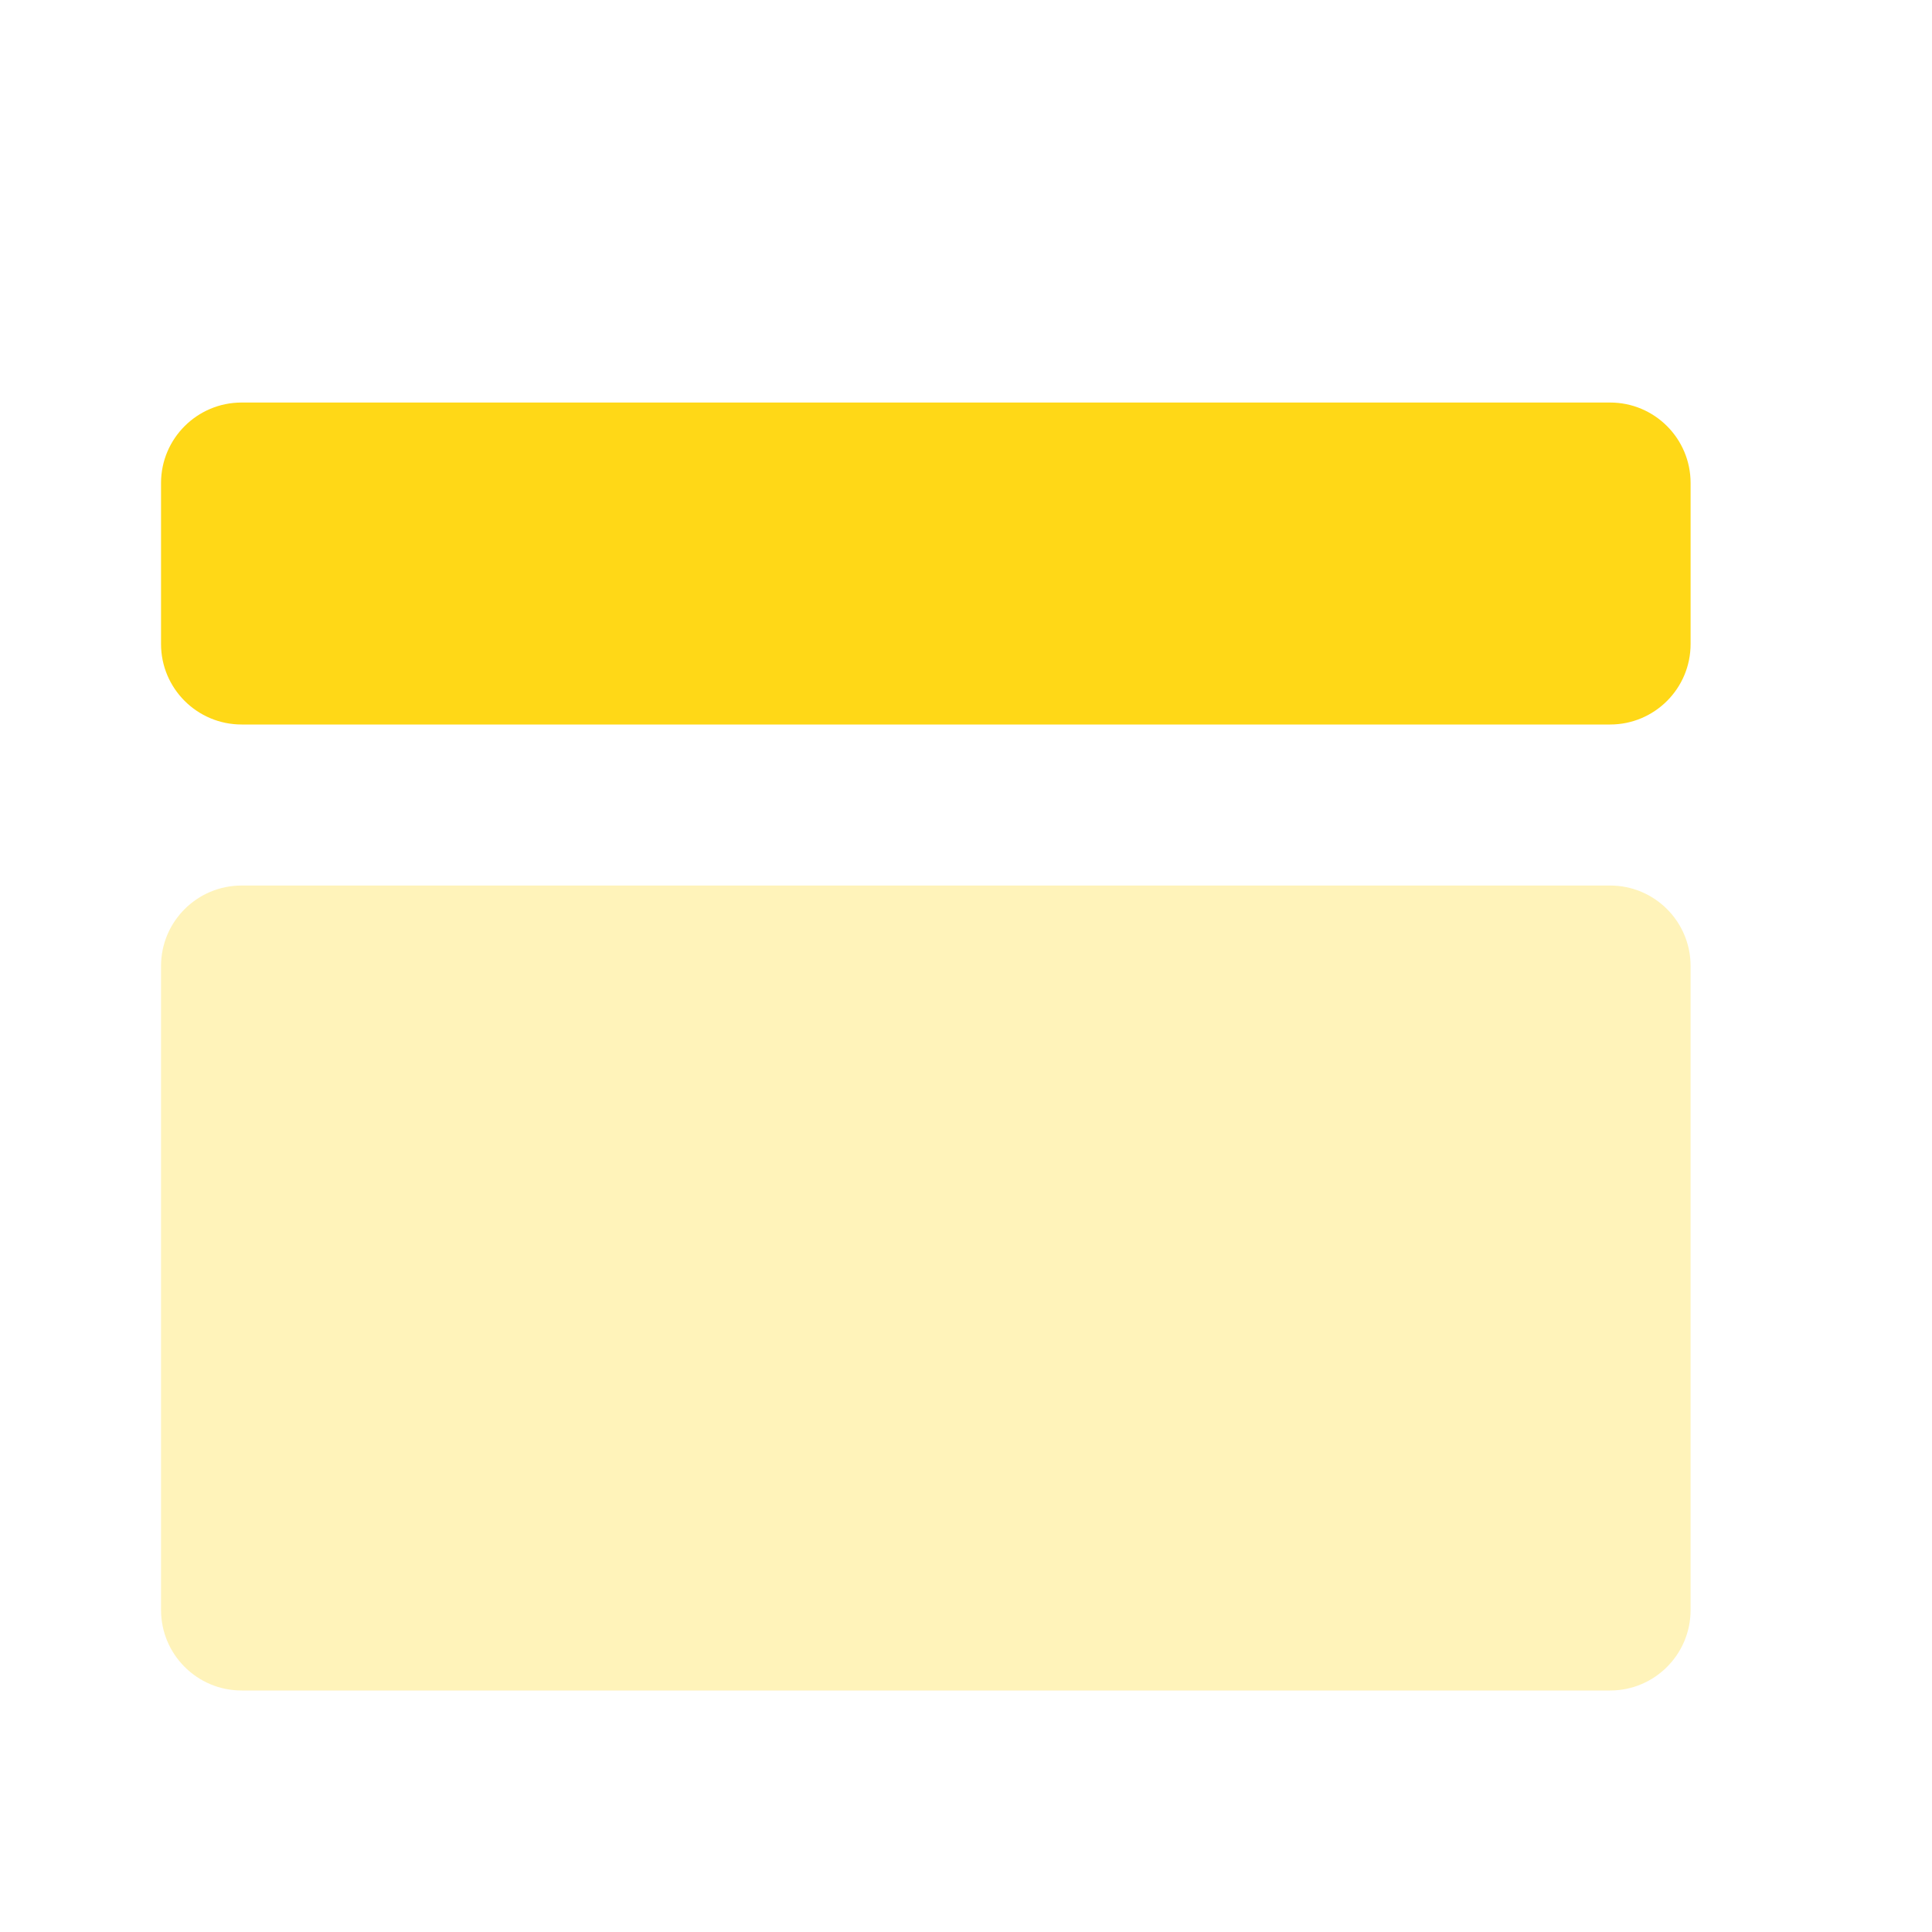
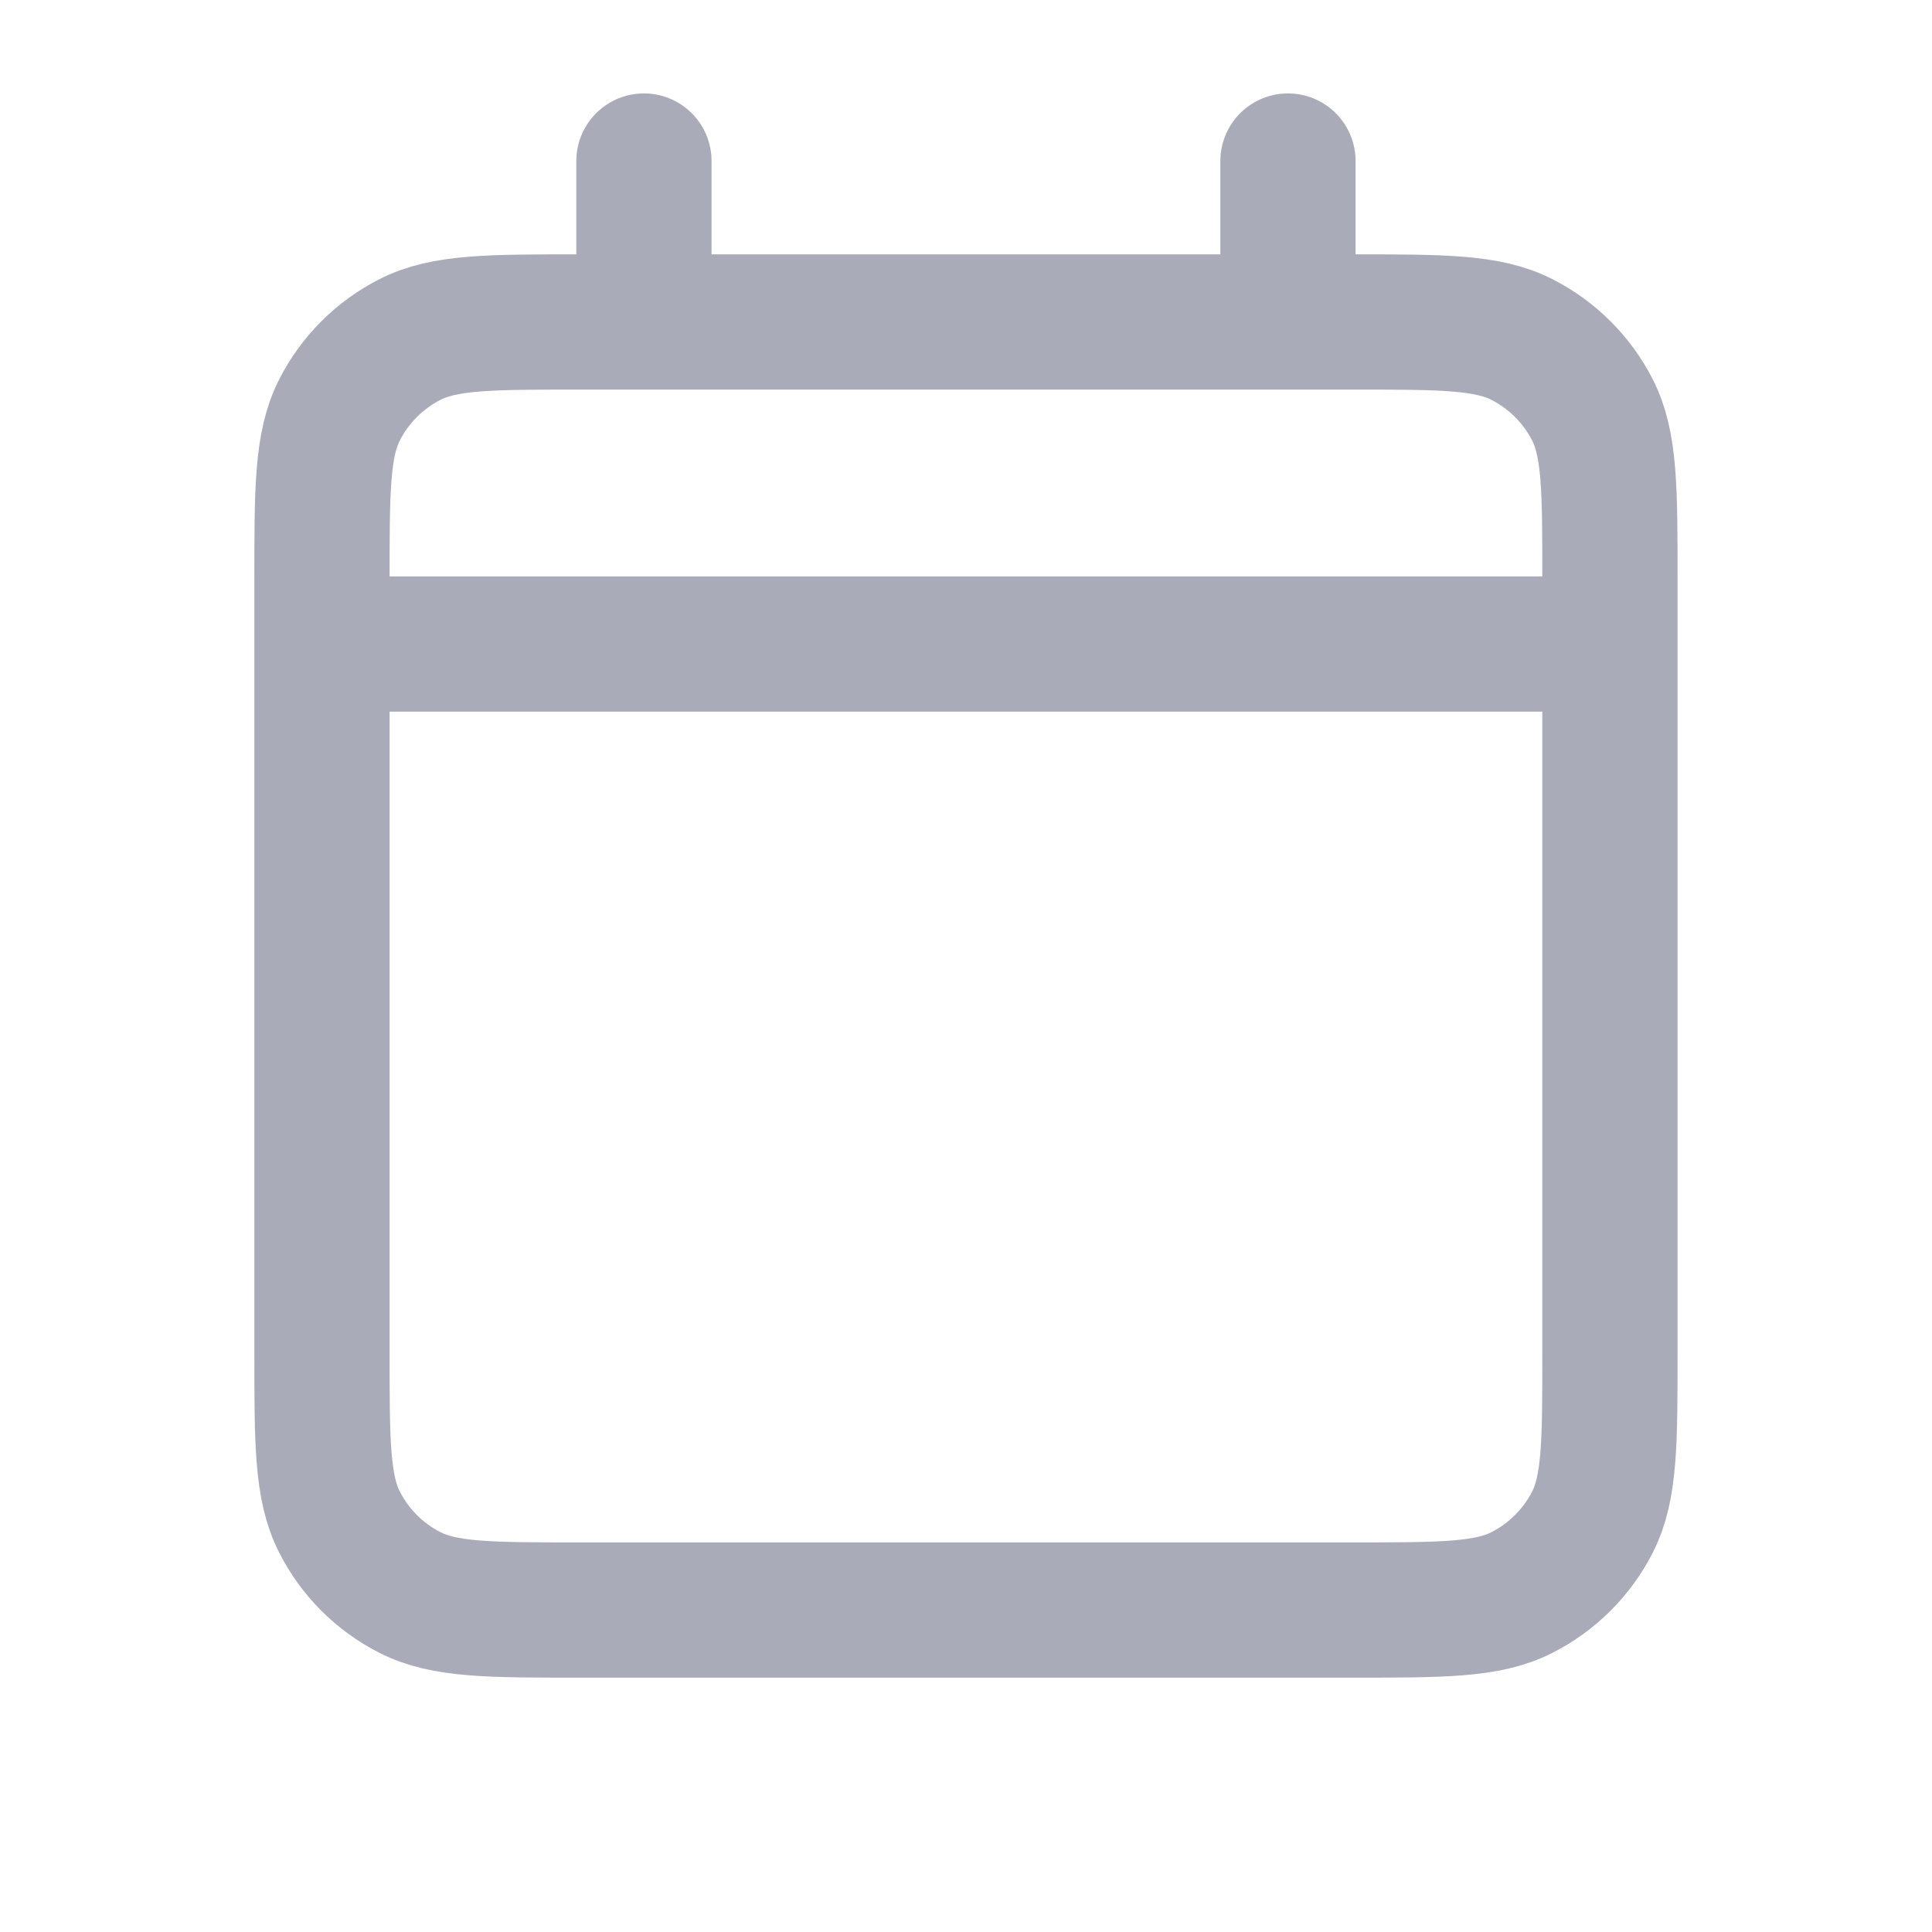
<svg xmlns="http://www.w3.org/2000/svg" width="20" height="20" viewBox="0 0 20 20" fill="none">
-   <g id="Group">
-     <path id="Vector" d="M16.668 4.167H2.501C2.041 4.167 1.667 4.54 1.667 5V6.667C1.667 7.127 2.041 7.5 2.501 7.5H16.668C17.128 7.5 17.501 7.127 17.501 6.667V5C17.501 4.54 17.128 4.167 16.668 4.167Z" fill="#FFD817" />
-     <path id="Vector_2" opacity="0.3" d="M16.668 9.167H2.501C2.041 9.167 1.667 9.54 1.667 10V16.666C1.667 17.127 2.041 17.5 2.501 17.5H16.668C17.128 17.5 17.501 17.127 17.501 16.666V10C17.501 9.54 17.128 9.167 16.668 9.167Z" fill="#FFD817" />
+   <g id="Calendar / Calendar">
+     <path id="Vector" d="M3.333 6.667H16.666M3.333 6.667V14C3.333 14.934 3.333 15.4 3.515 15.757C3.674 16.07 3.929 16.326 4.243 16.485C4.599 16.667 5.066 16.667 5.997 16.667H14.002C14.934 16.667 15.4 16.667 15.756 16.485C16.069 16.326 16.325 16.07 16.485 15.757C16.666 15.4 16.666 14.935 16.666 14.003V6.667M3.333 6.667V6C3.333 5.067 3.333 4.6 3.515 4.243C3.674 3.93 3.929 3.675 4.243 3.515C4.599 3.333 5.066 3.333 6 3.333H6.666M16.666 6.667V5.998C16.666 5.066 16.666 4.599 16.485 4.243C16.325 3.93 16.069 3.675 15.756 3.515C15.399 3.333 14.933 3.333 14 3.333H13.333M13.333 1.667V3.333M13.333 3.333H6.666M6.666 1.667V3.333" stroke="#A9ABB8" stroke-width="1.4" stroke-linecap="round" stroke-linejoin="round" />
  </g>
</svg>
